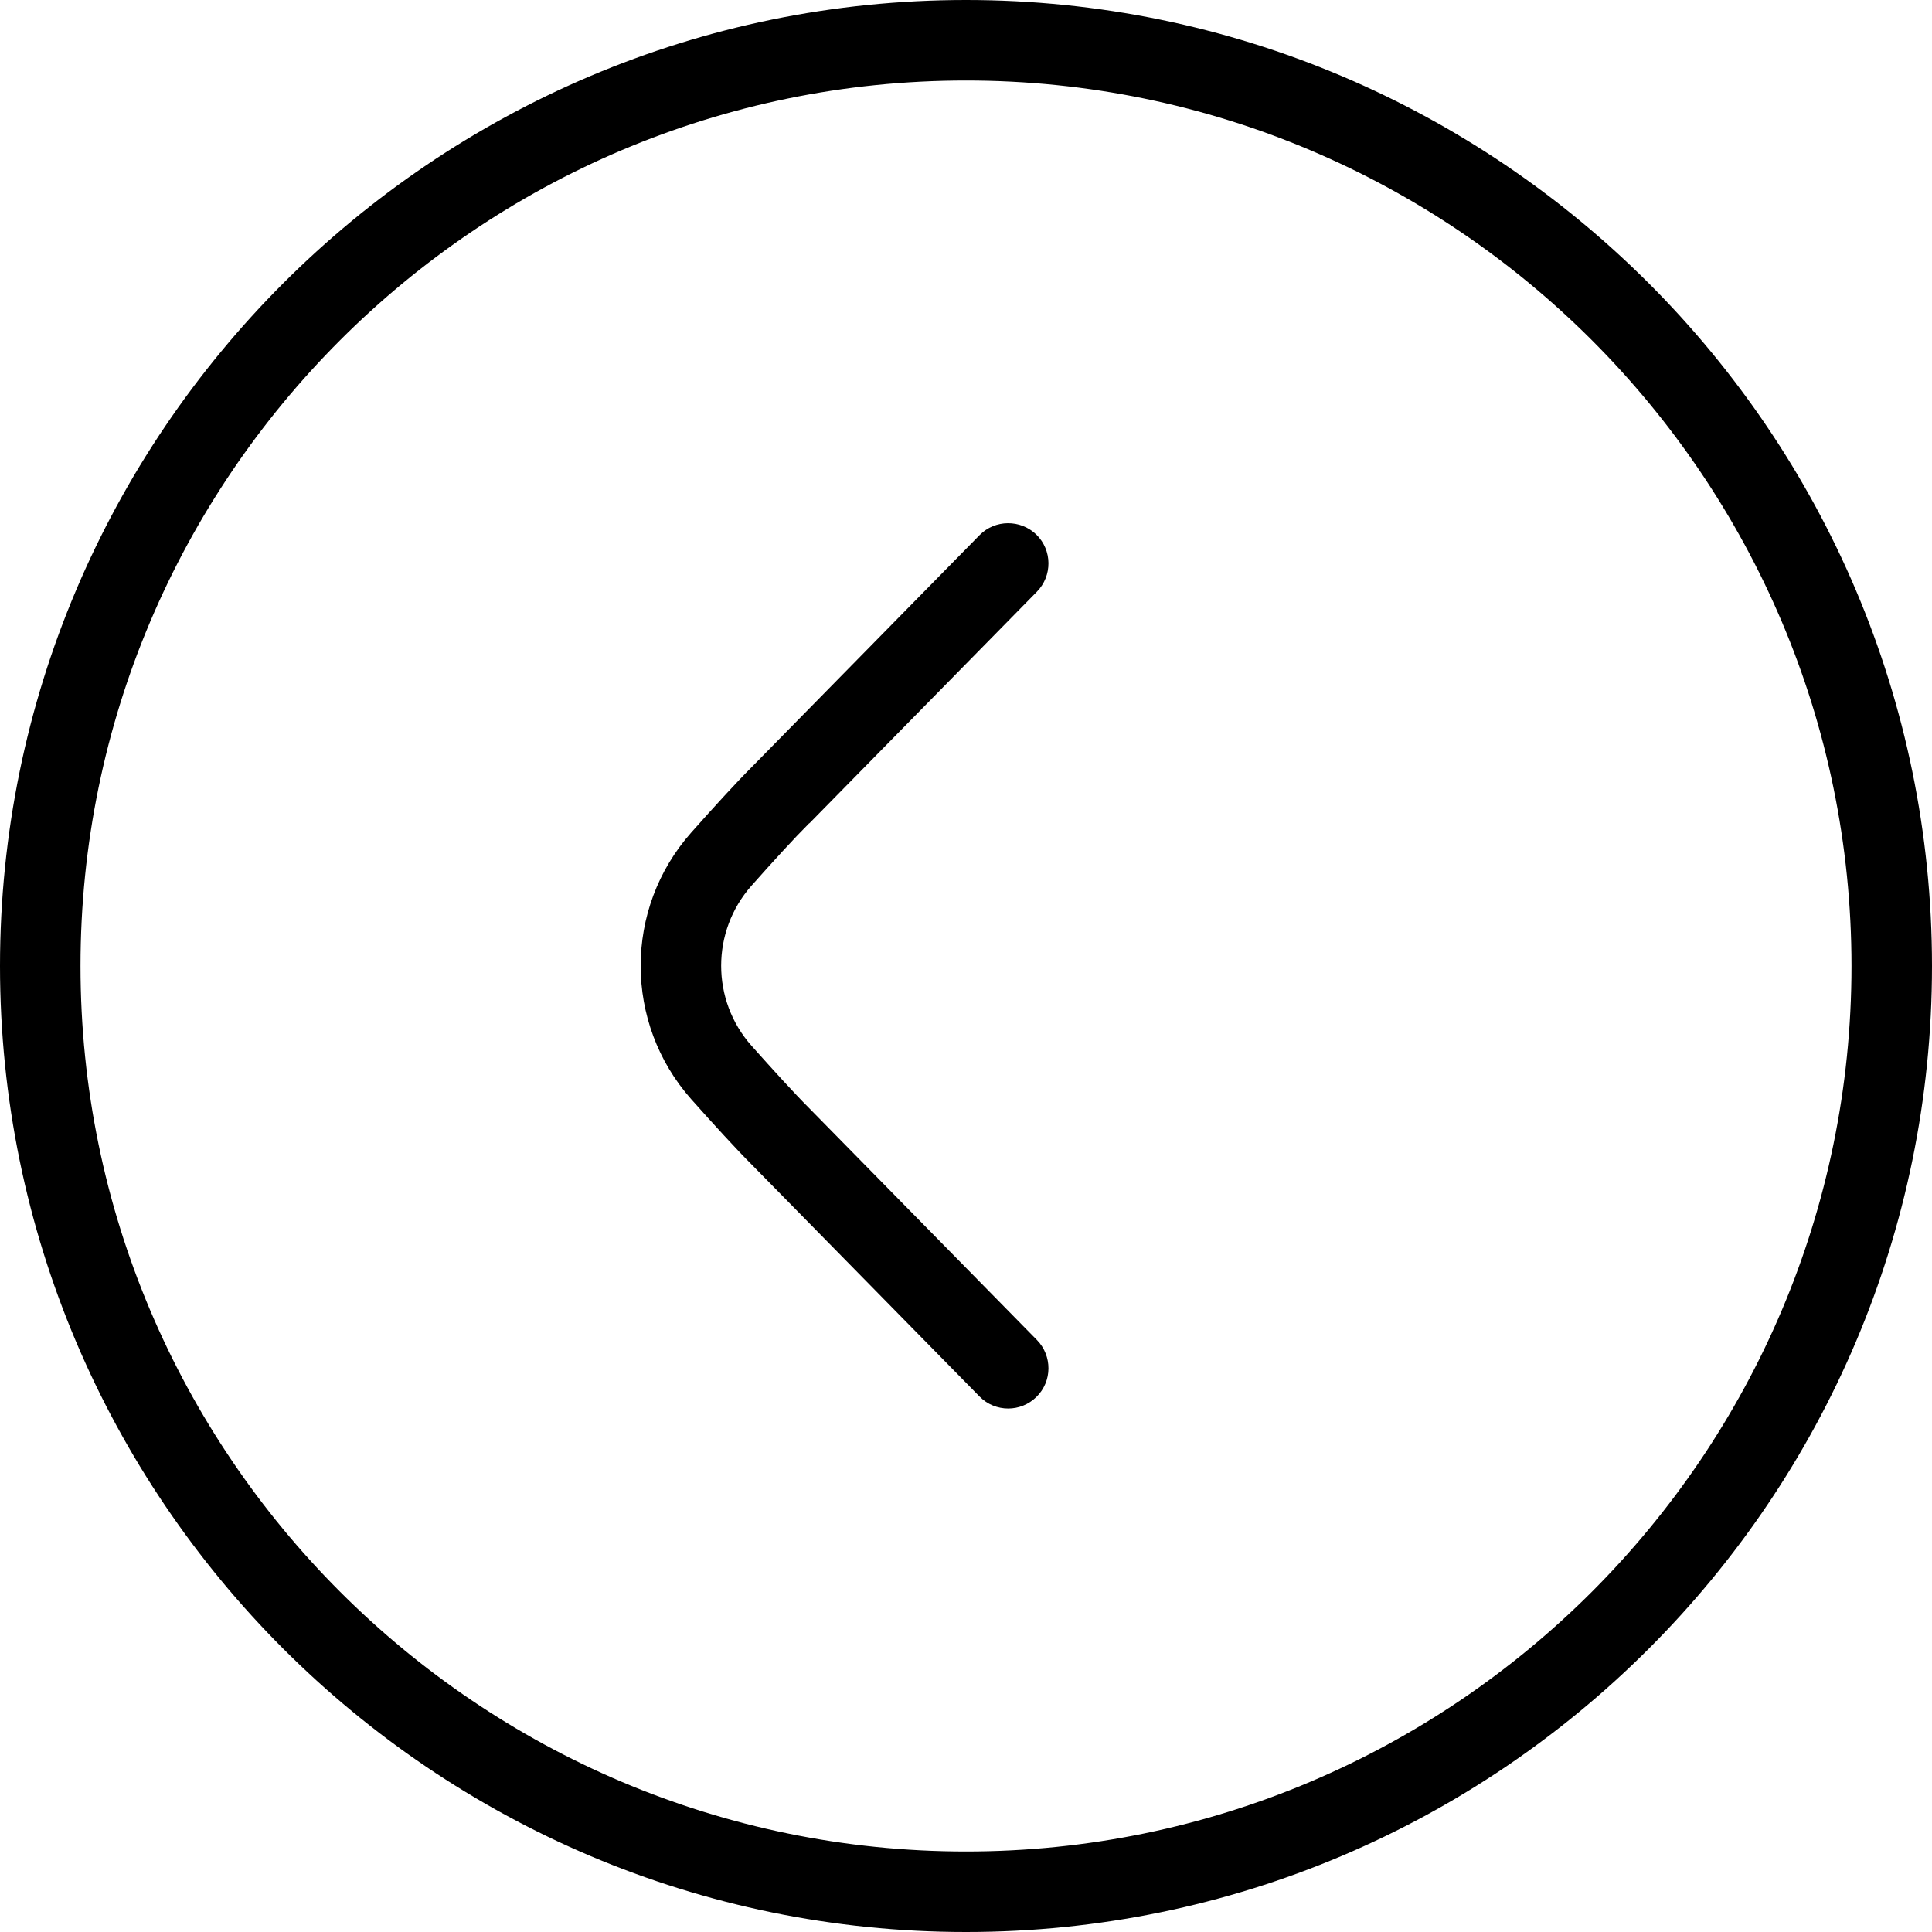
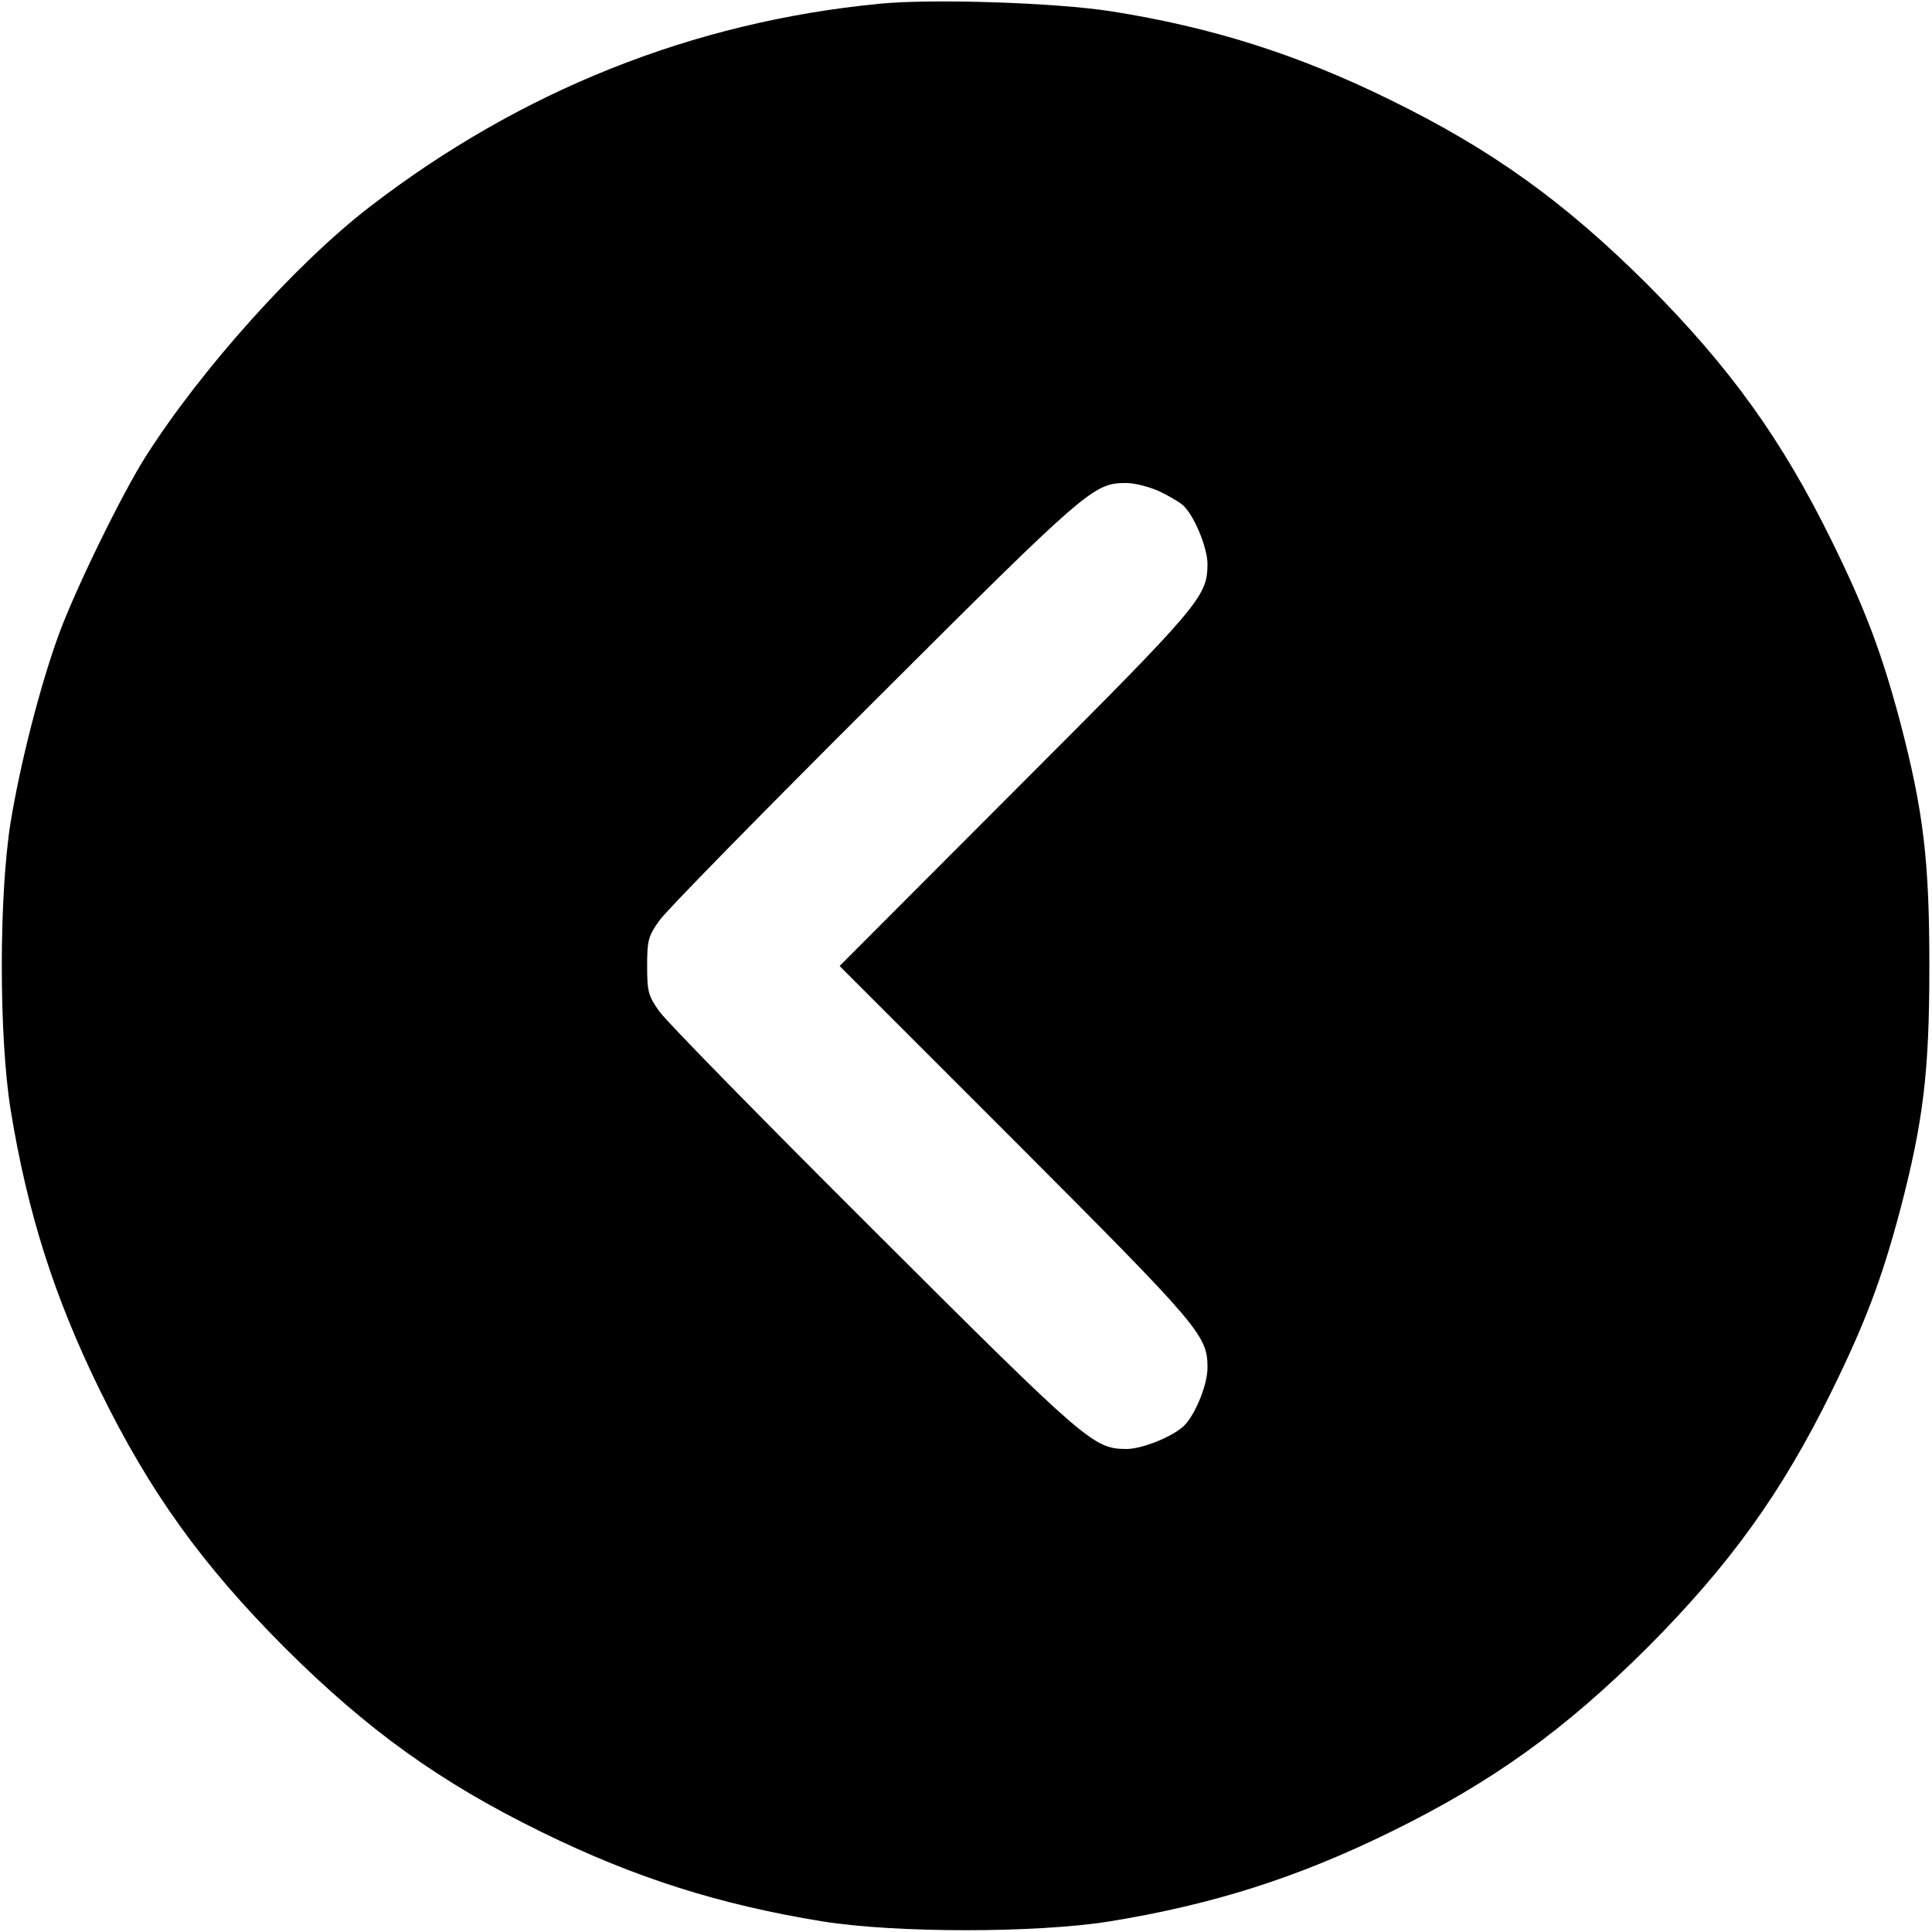
- <svg xmlns="http://www.w3.org/2000/svg" id="arrow-circle-down" viewBox="0 0 24 24" width="512" height="512">
-   <path d="M12,0C5.383,0,0,5.383,0,12s5.383,12,12,12,12-5.383,12-12S18.617,0,12,0Zm0,23c-6.065,0-11-4.935-11-11S5.935,1,12,1s11,4.935,11,11-4.935,11-11,11Z" />
-   <path d="M10.053,10.229l2.828-2.879c.193-.197,.191-.514-.006-.708-.197-.192-.515-.19-.707,.006l-2.825,2.876c-.198,.198-.474,.5-.756,.818-.838,.944-.838,2.368,0,3.313,.282,.317,.559,.62,.753,.814l2.828,2.879c.098,.1,.227,.149,.356,.149,.127,0,.253-.048,.351-.144,.197-.193,.199-.51,.006-.707l-2.831-2.882c-.188-.188-.448-.475-.715-.774-.502-.566-.502-1.42,0-1.987,.267-.301,.528-.587,.718-.777Z" />
+ <svg xmlns="http://www.w3.org/2000/svg" version="1.0" width="512pt" height="512pt" viewBox="0 0 512 512" preserveAspectRatio="xMidYMid meet">
+   <g transform="translate(0,512) scale(0.1,-0.1)" fill="#000000" stroke="none">
+     <path d="M2330 5110 c-494 -48 -950 -230 -1350 -538 -195 -150 -448 -432 -594 -662 -63 -99 -186 -351 -230 -471 -49 -134 -102 -340 -128 -499 -31 -195 -31 -565 0 -760 45 -276 116 -498 237 -745 132 -269 269 -460 489 -681 221 -220 412 -357 681 -489 247 -121 469 -192 745 -237 195 -31 565 -31 760 0 276 45 498 116 745 237 269 132 460 269 681 489 220 221 357 412 489 681 88 179 132 296 180 476 63 240 78 371 78 649 0 278 -15 409 -78 649 -48 180 -92 297 -180 476 -132 269 -269 460 -489 681 -221 220 -412 357 -681 489 -246 121 -474 193 -740 235 -147 23 -475 34 -615 20z m740 -1291 c24 -11 53 -28 64 -37 30 -26 66 -113 66 -157 -1 -87 -17 -106 -508 -597 l-467 -468 467 -467 c491 -492 508 -512 508 -598 0 -42 -29 -116 -58 -149 -26 -30 -113 -66 -157 -66 -87 1 -102 13 -668 578 -296 295 -553 557 -570 582 -29 41 -32 52 -32 120 0 68 3 79 32 120 17 25 274 287 570 582 566 565 581 578 668 578 22 0 60 -10 85 -21z" />
+   </g>
</svg>
